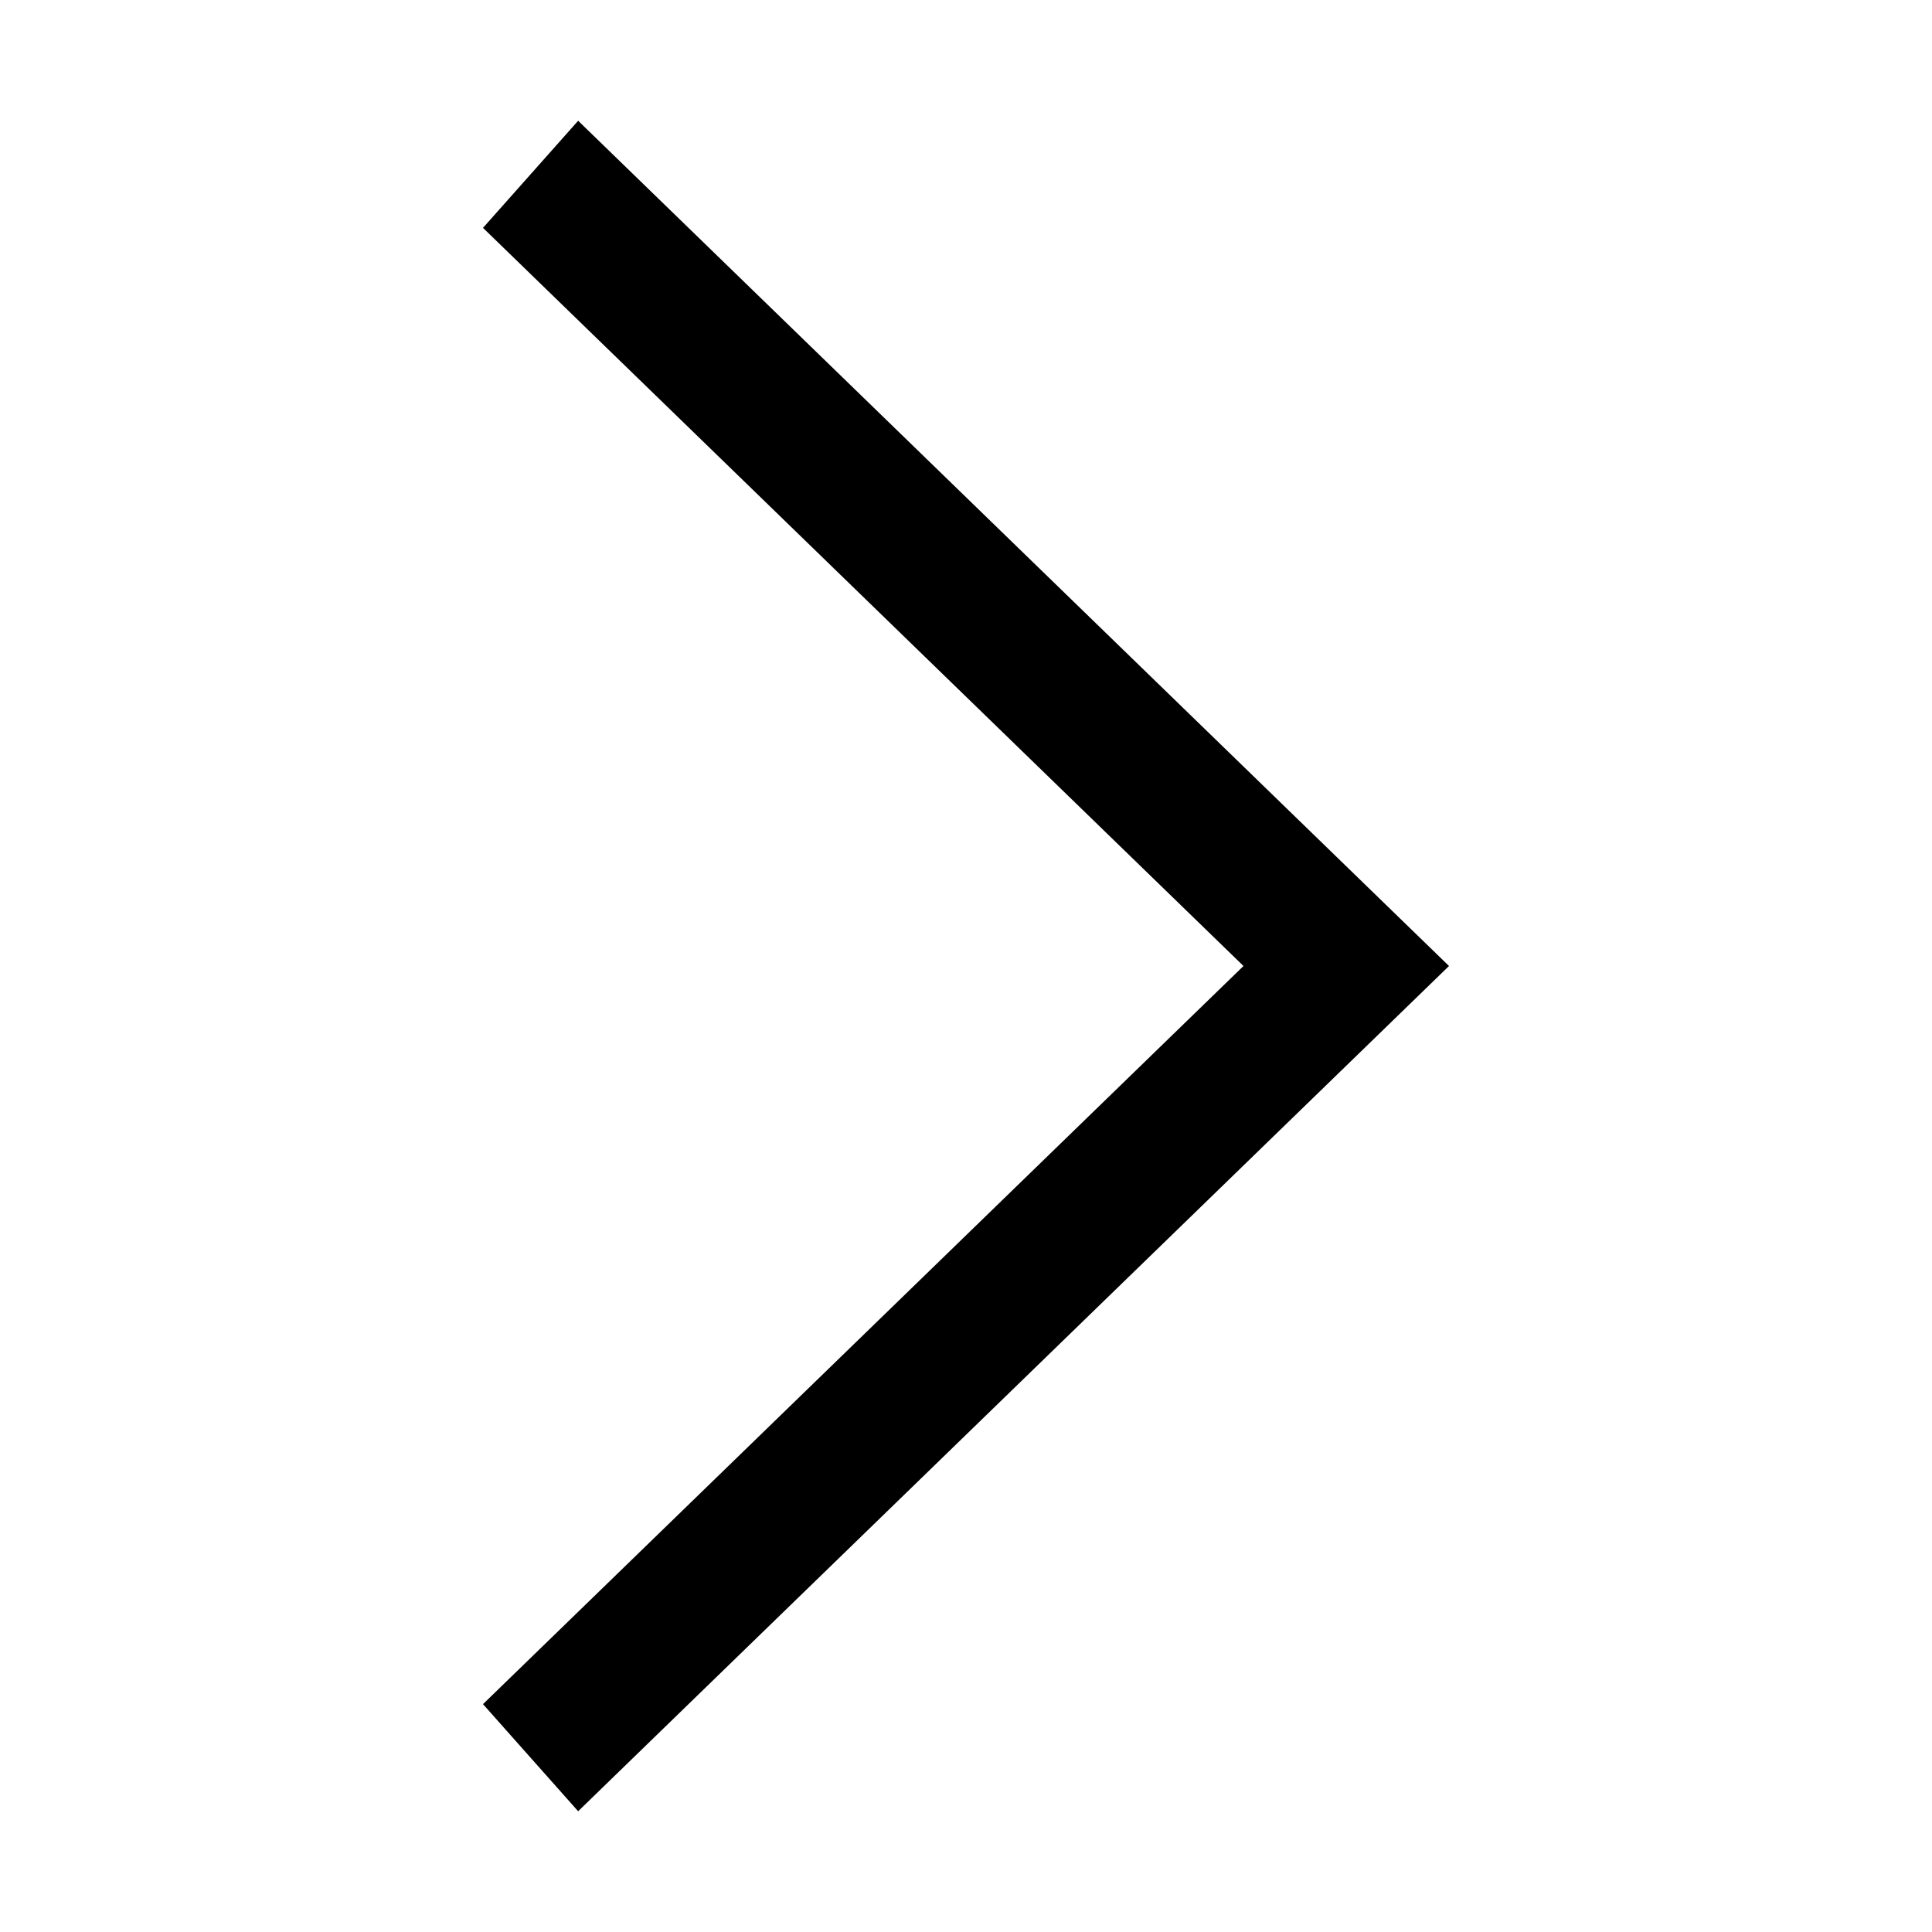
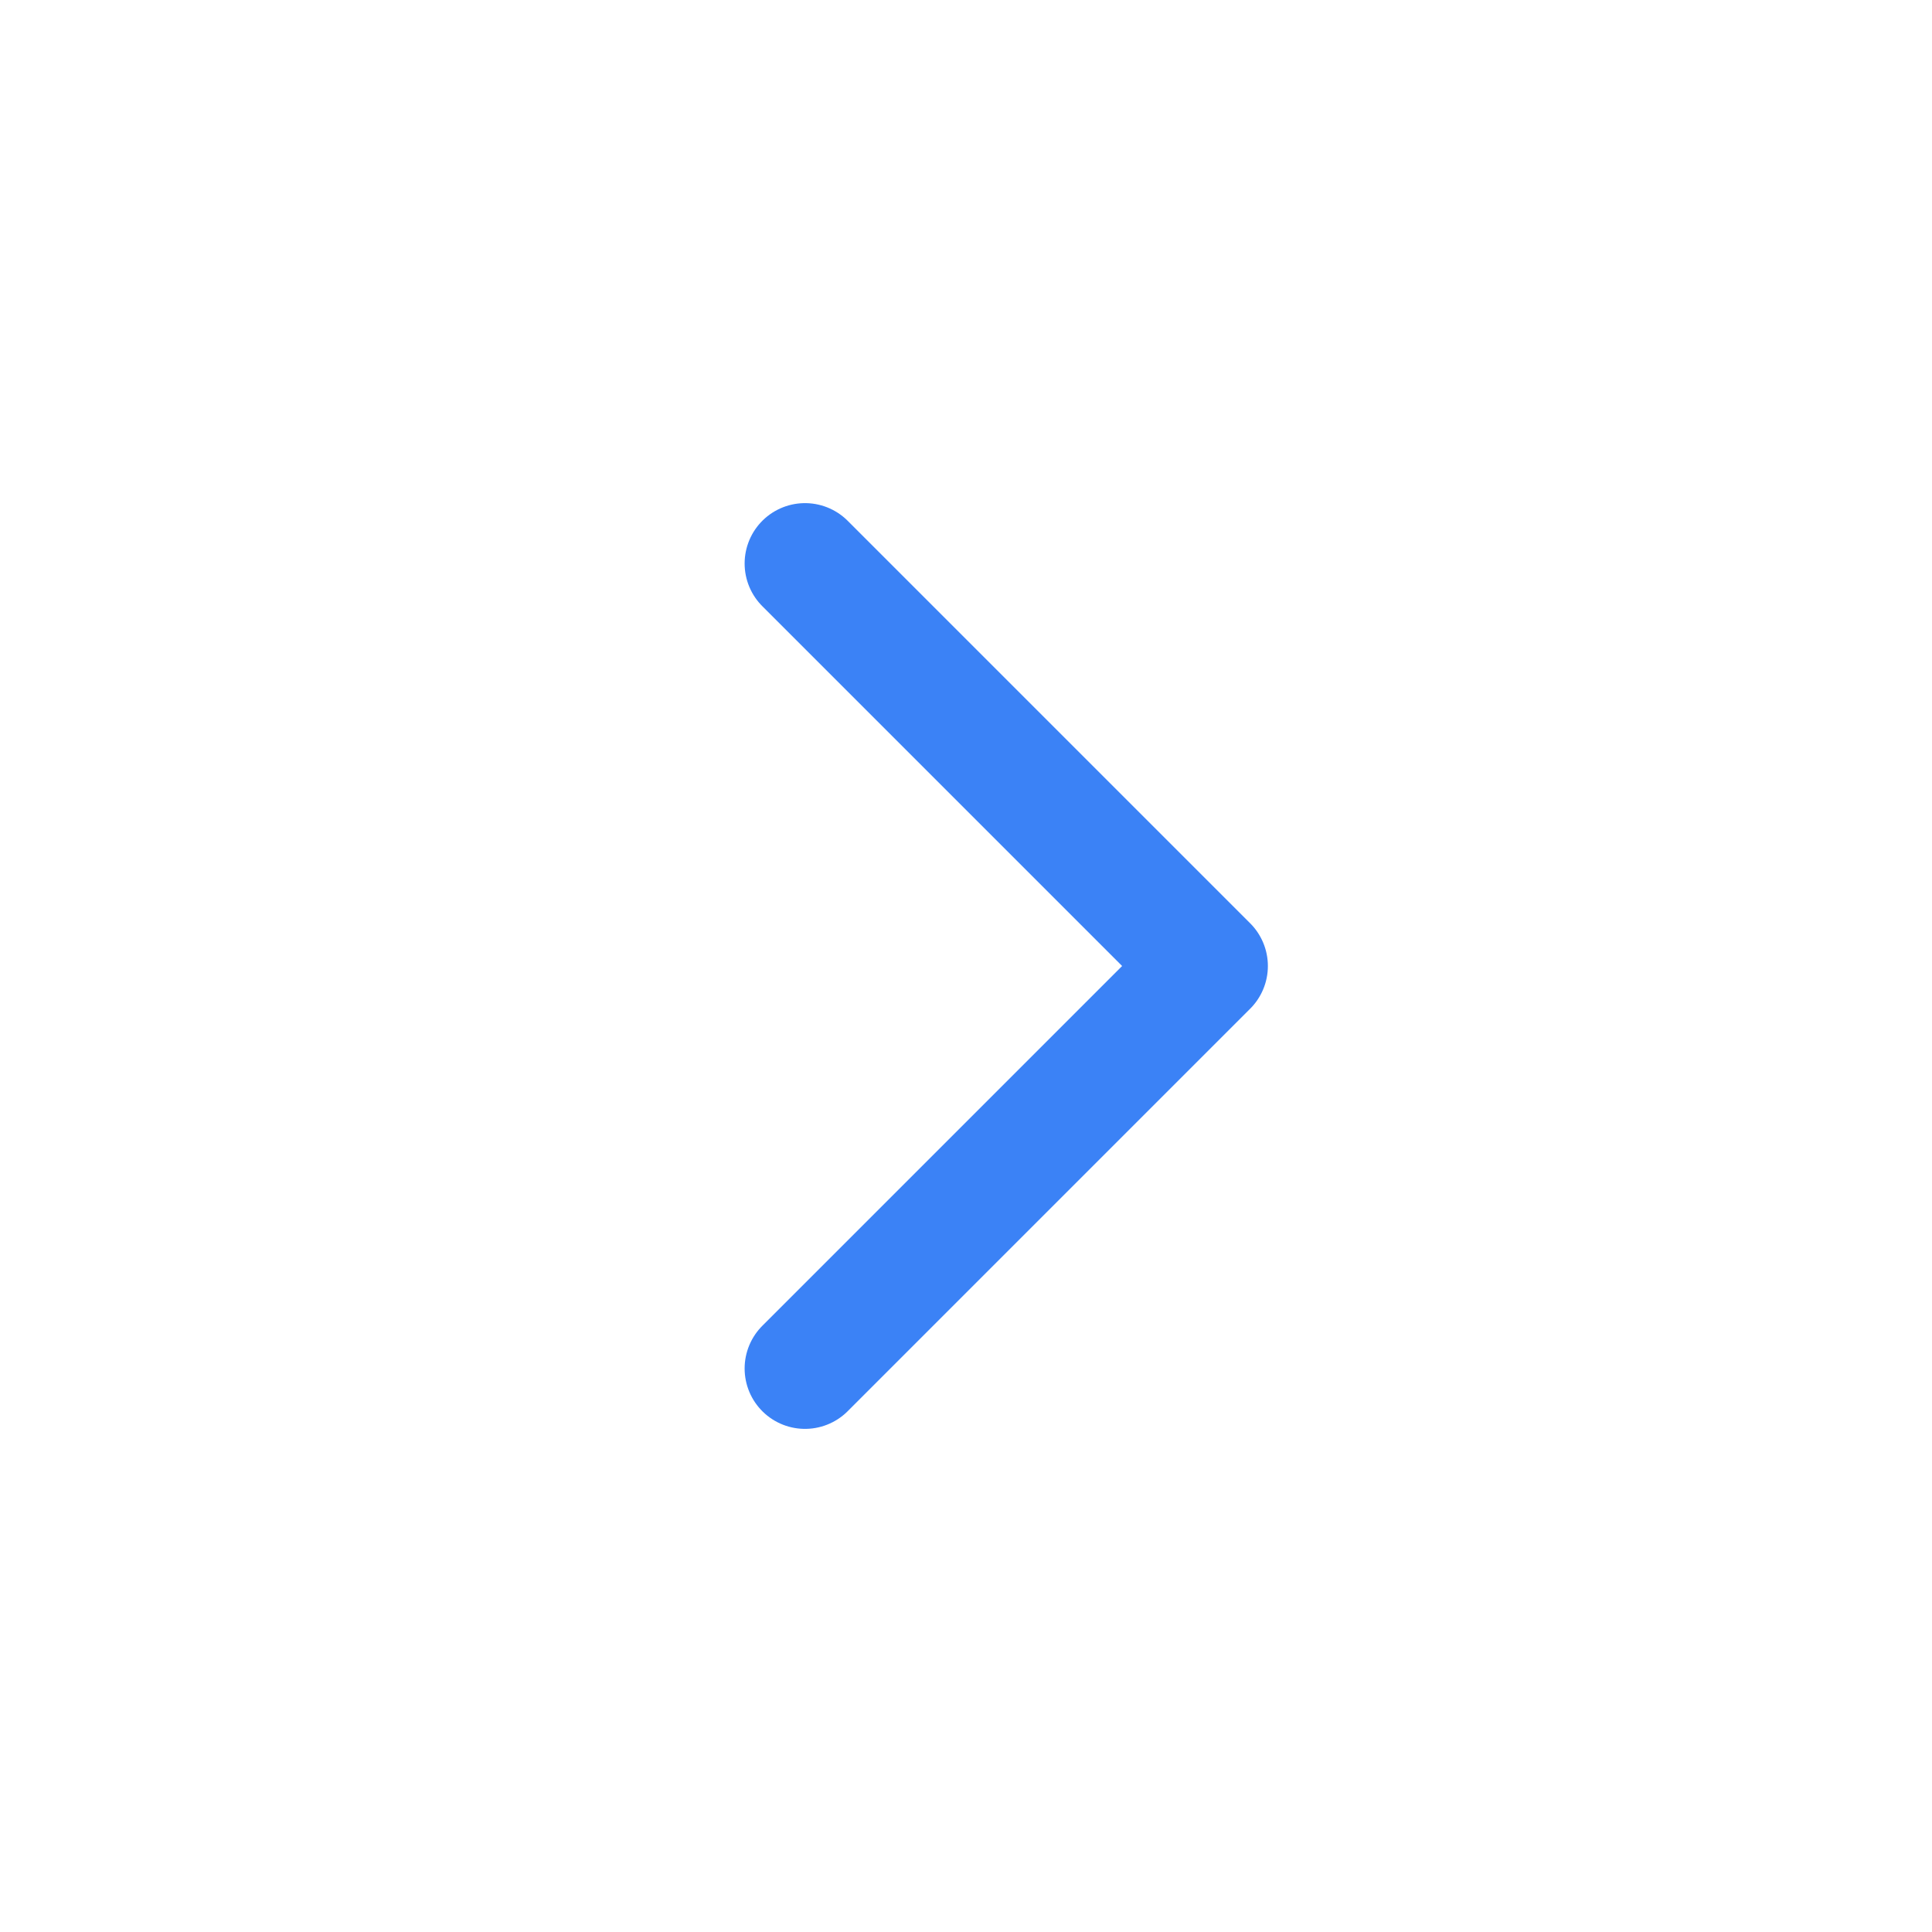
- <svg xmlns="http://www.w3.org/2000/svg" width="800px" height="800px" viewBox="0 0 1024 1024" class="icon" version="1.1">
-   <path d="M256 120.768L306.432 64 768 512l-461.568 448L256 903.232 659.072 512z" fill="#000000" />
+ <svg xmlns="http://www.w3.org/2000/svg" width="800px" height="800px" viewBox="0 0 24 24" fill="none">
+   <g id="SVGRepo_bgCarrier" stroke-width="0" />
+   <g id="SVGRepo_tracerCarrier" stroke-linecap="round" stroke-linejoin="round" />
+   <g id="SVGRepo_iconCarrier">
+     <path d="M10 7L15 12L10 17" stroke="#3b82f6" stroke-width="1.5" stroke-linecap="round" stroke-linejoin="round" />
+   </g>
</svg>
